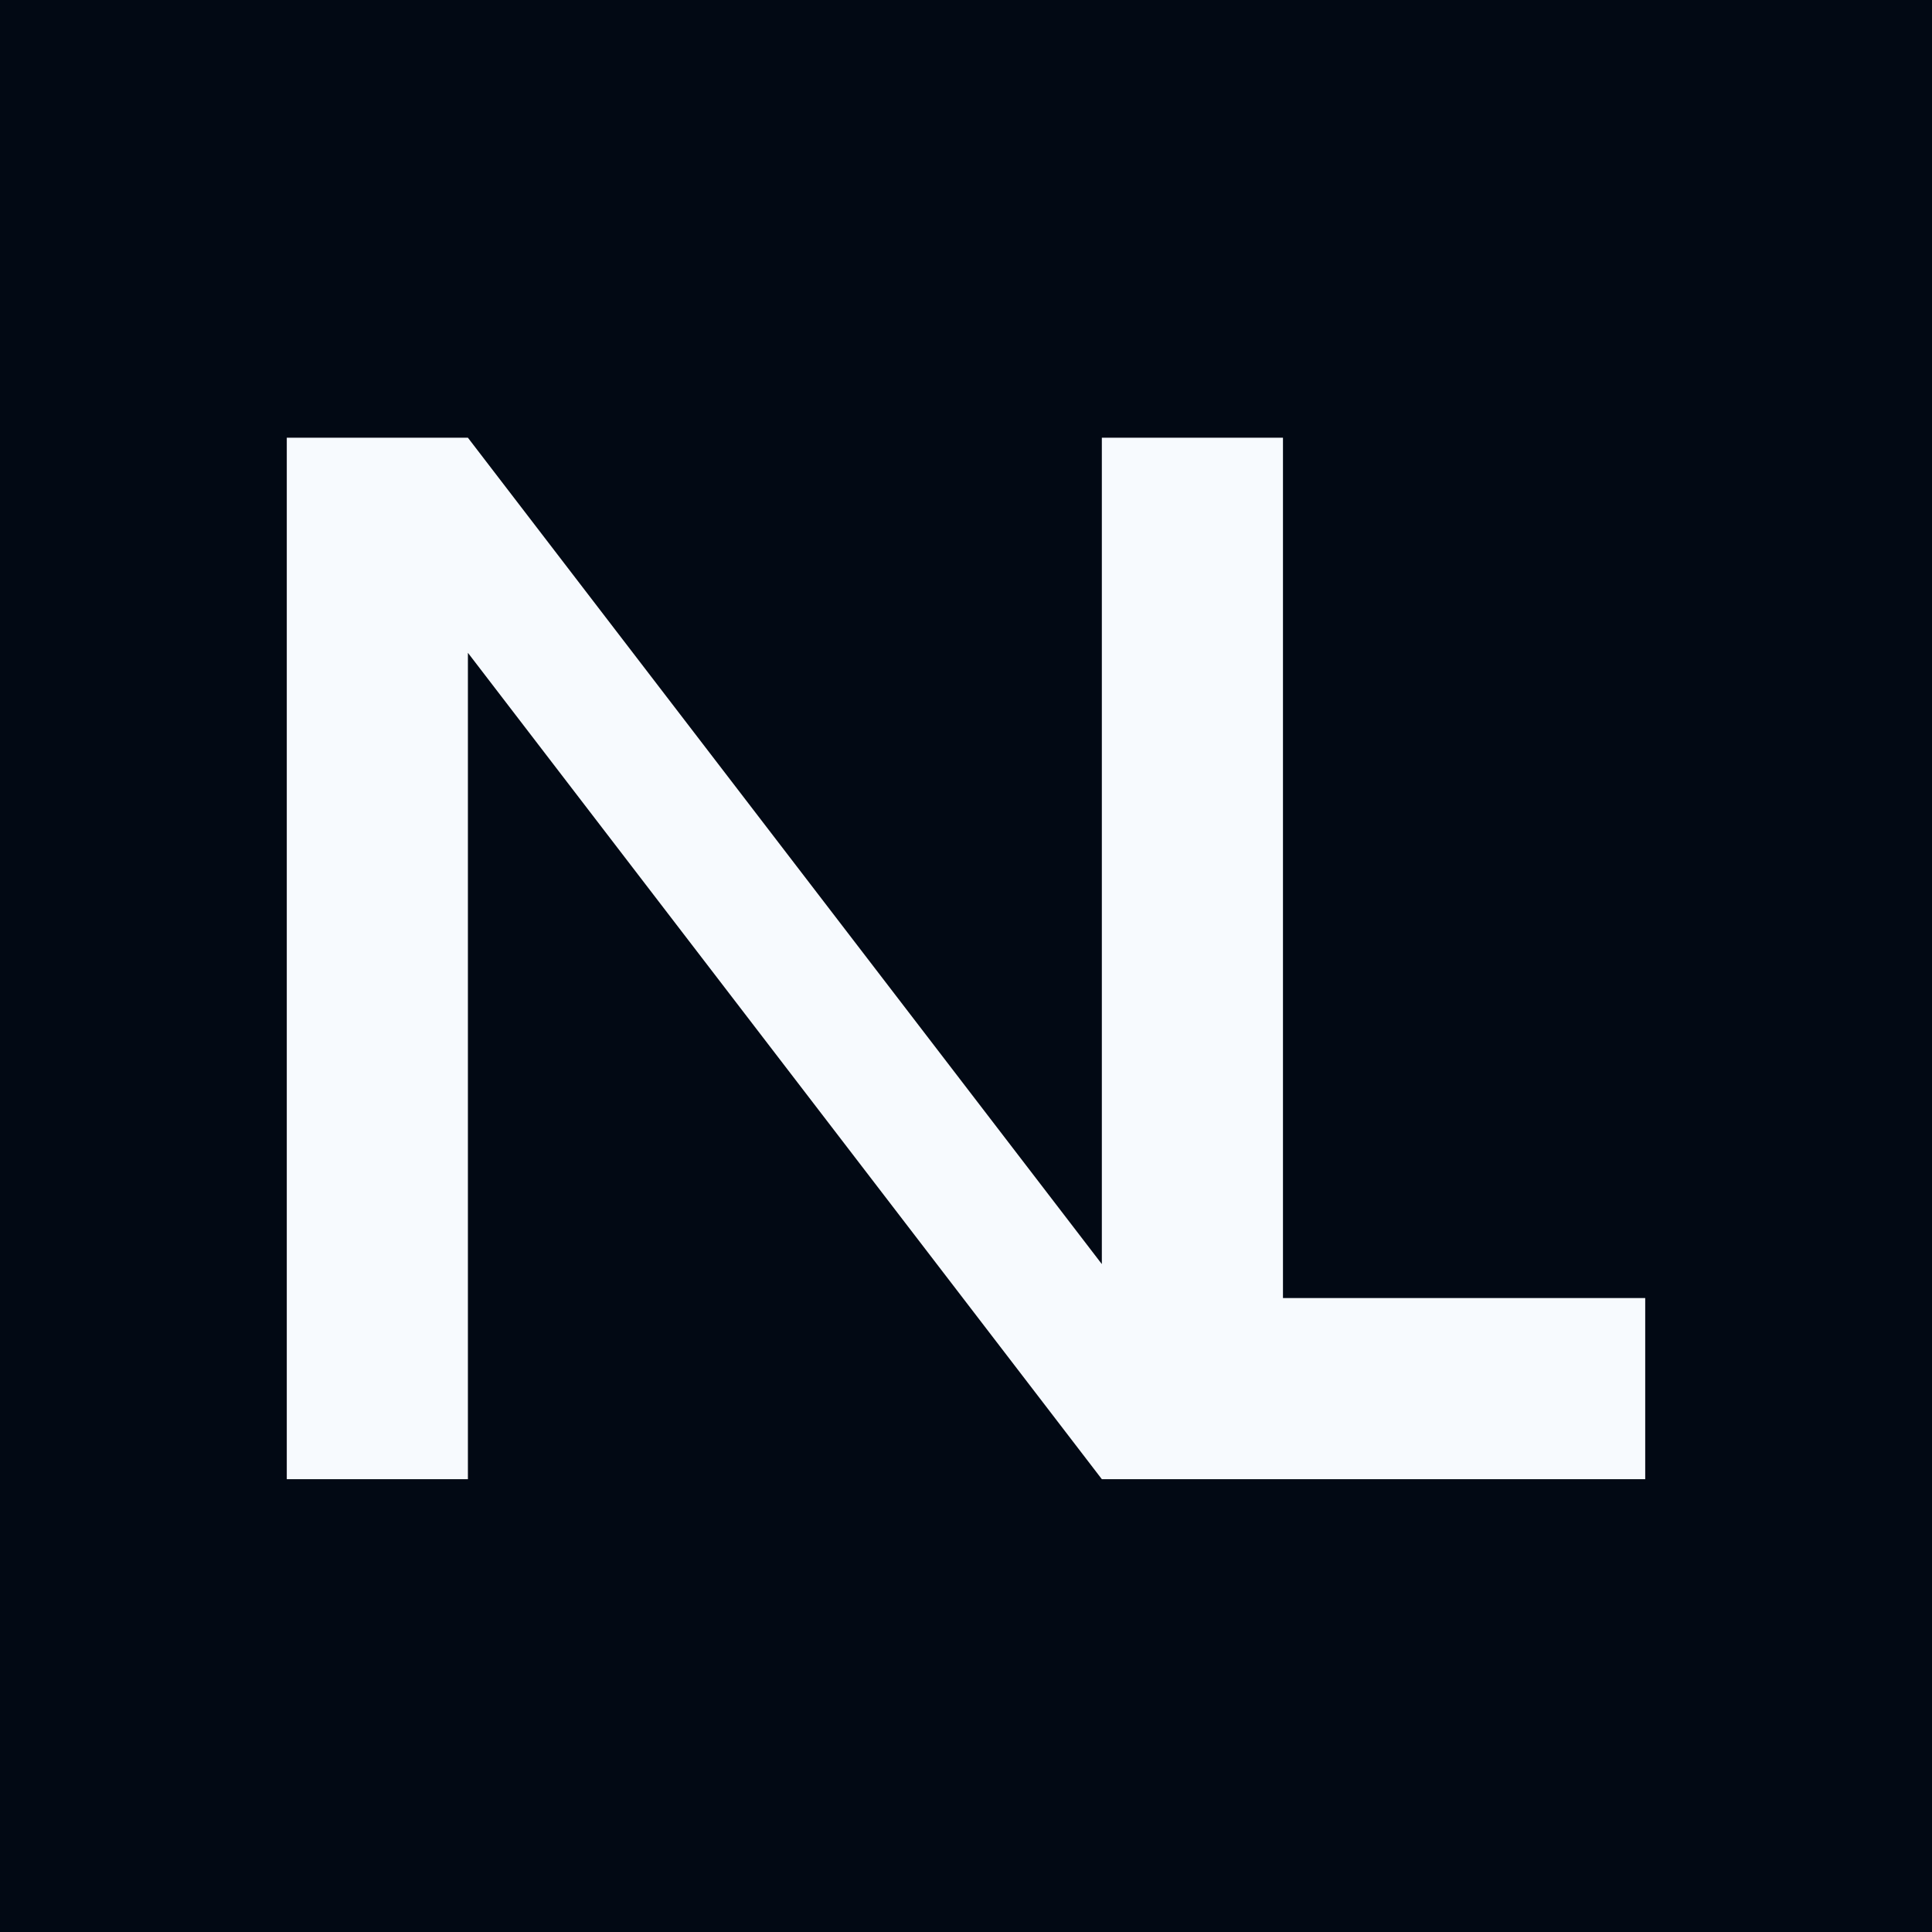
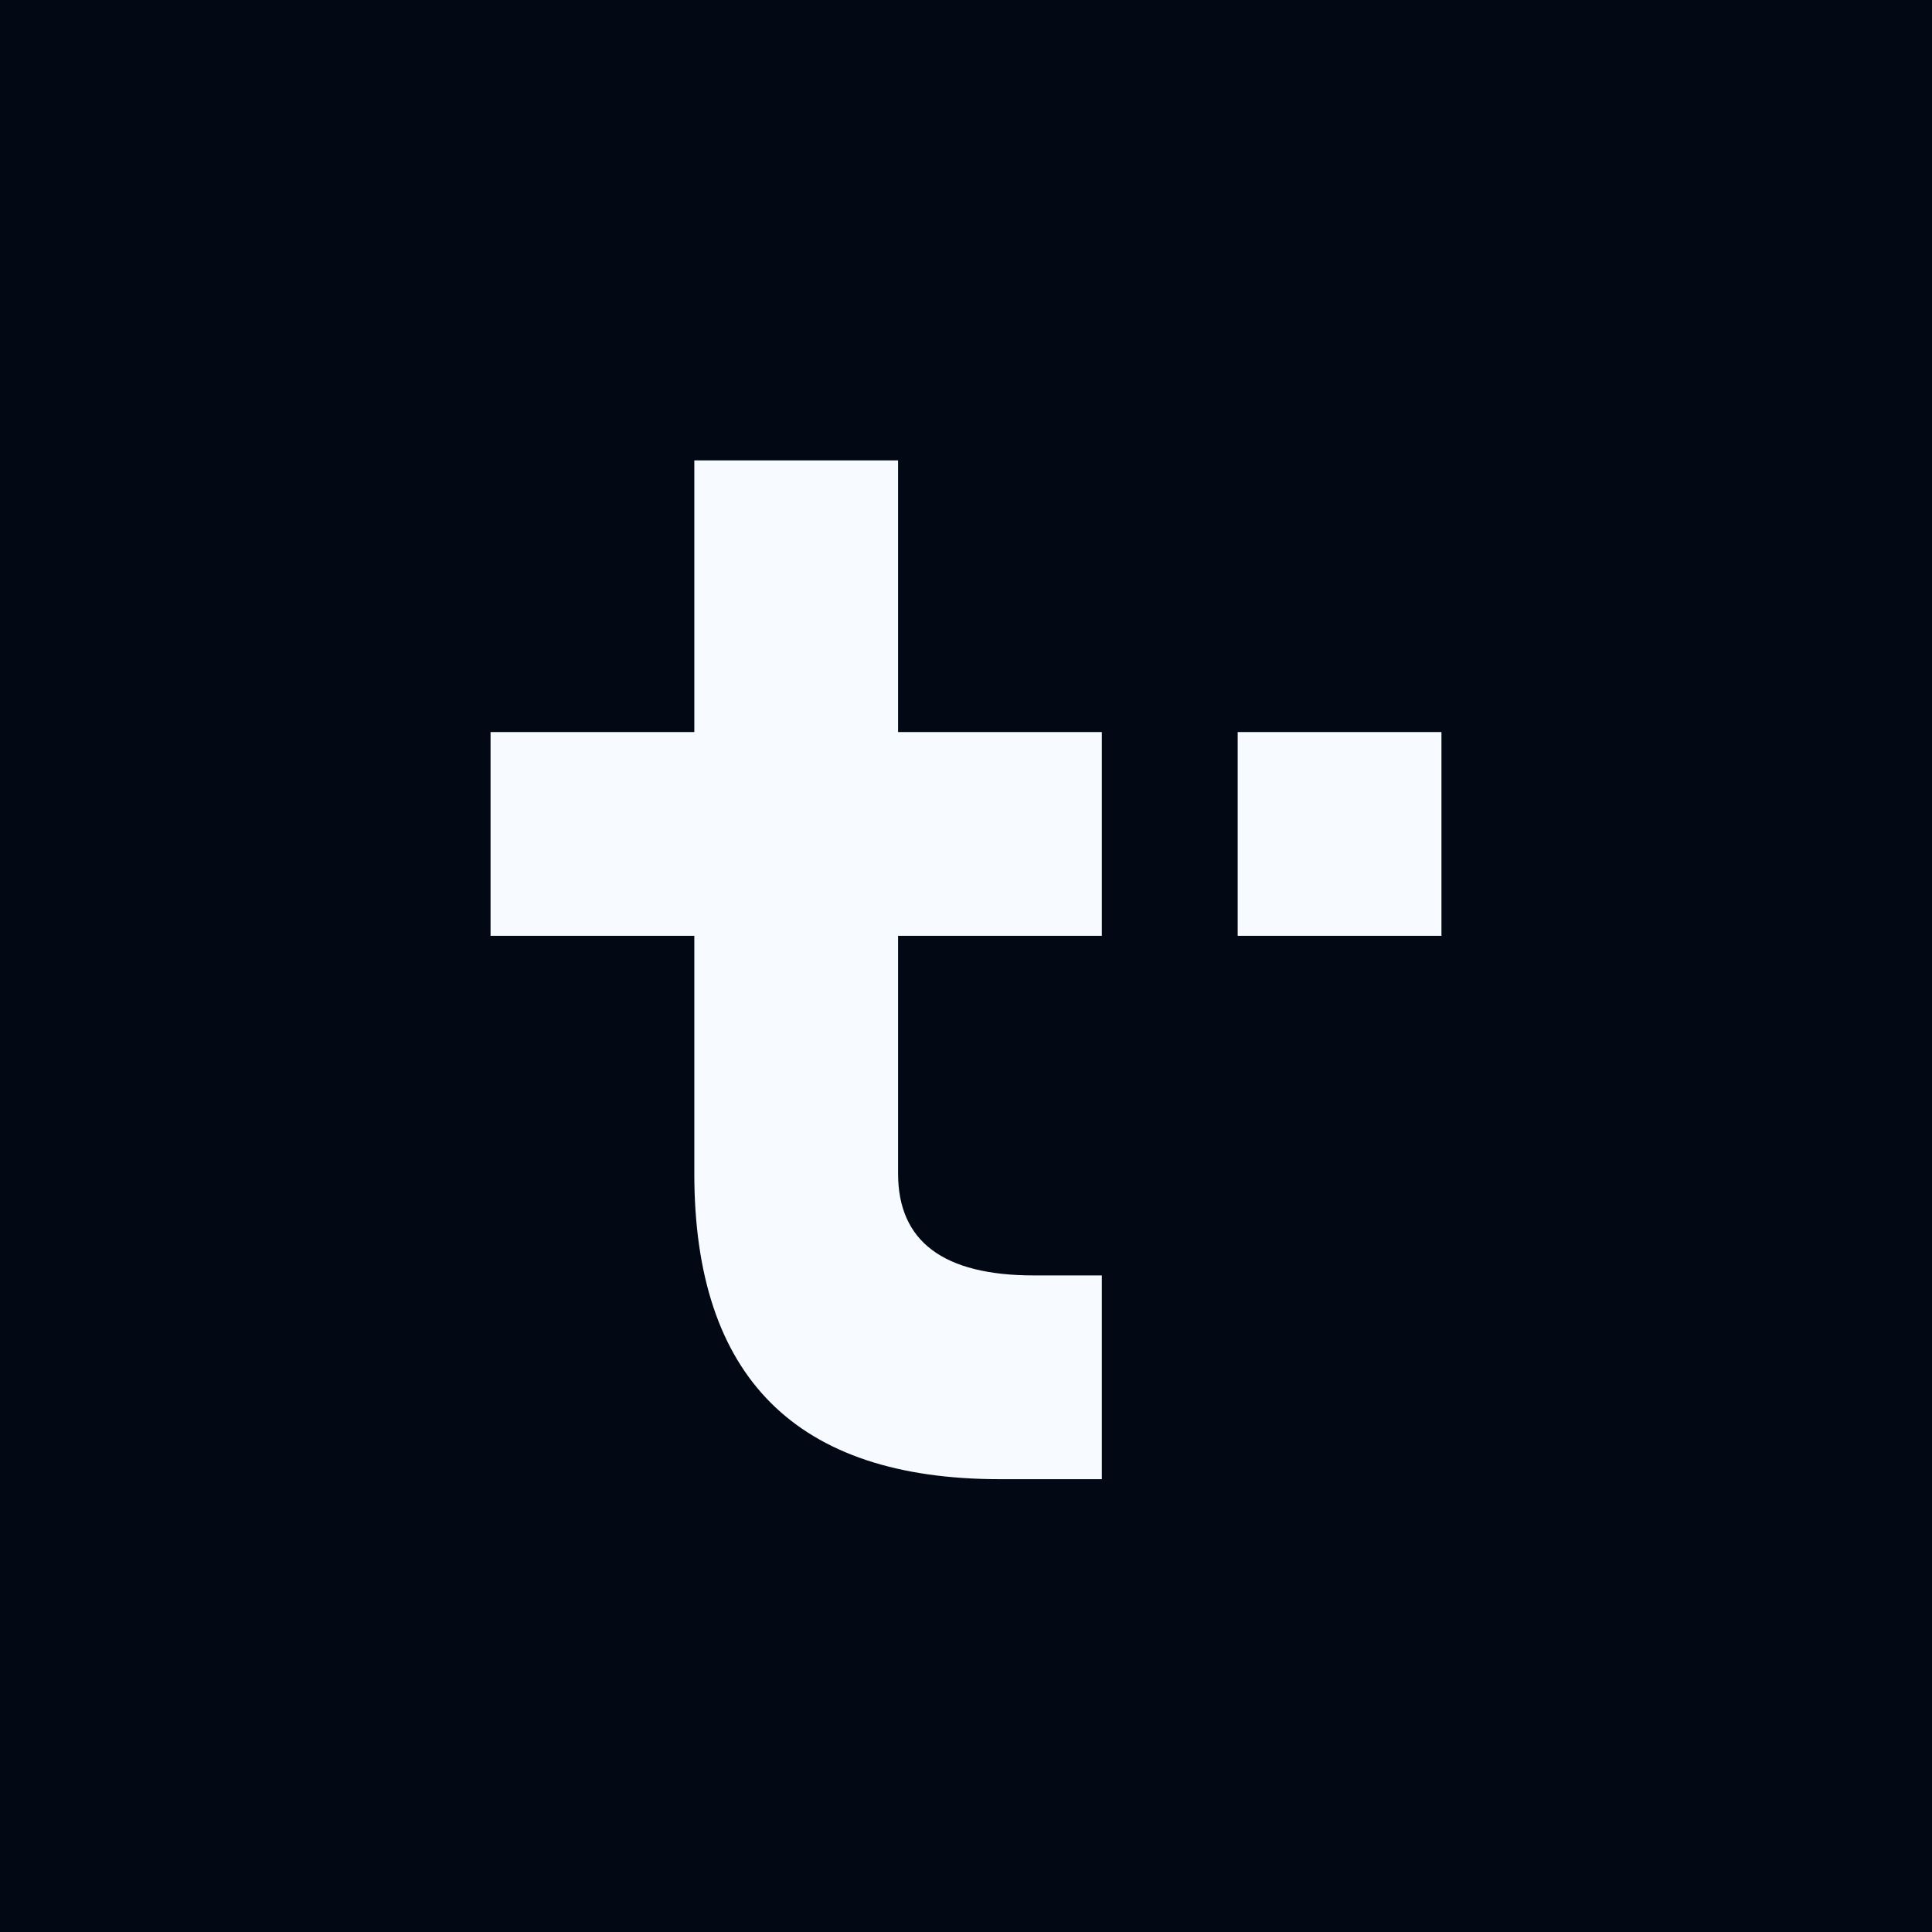
- <svg xmlns="http://www.w3.org/2000/svg" width="128" height="128" viewBox="0 0 128 128" role="img" aria-label="N/L Foundry">
-   <rect width="128" height="128" fill="#020914" />
-   <path fill="#F7FAFE" transform="translate(16 26) scale(0.75)" d="M4 4H20L76 77V4H92V80H124V96H76L20 23V96H4Z" />
+ <svg xmlns="http://www.w3.org/2000/svg" width="512" height="512" viewBox="0 0 512 512" role="img">
+   <rect x="0" y="0" width="512" height="512" fill="#020914" />
+   <g transform="translate(112 104) scale(9.0)" fill="#F7FAFE">
+     <path d="M8 2H14V10H20V16H14V23Q14 26 18 26H20V32H17Q8 32 8 23V16H2V10H8Z" />
+     <path d="M24 10H30V16H24Z" />
+   </g>
</svg>
